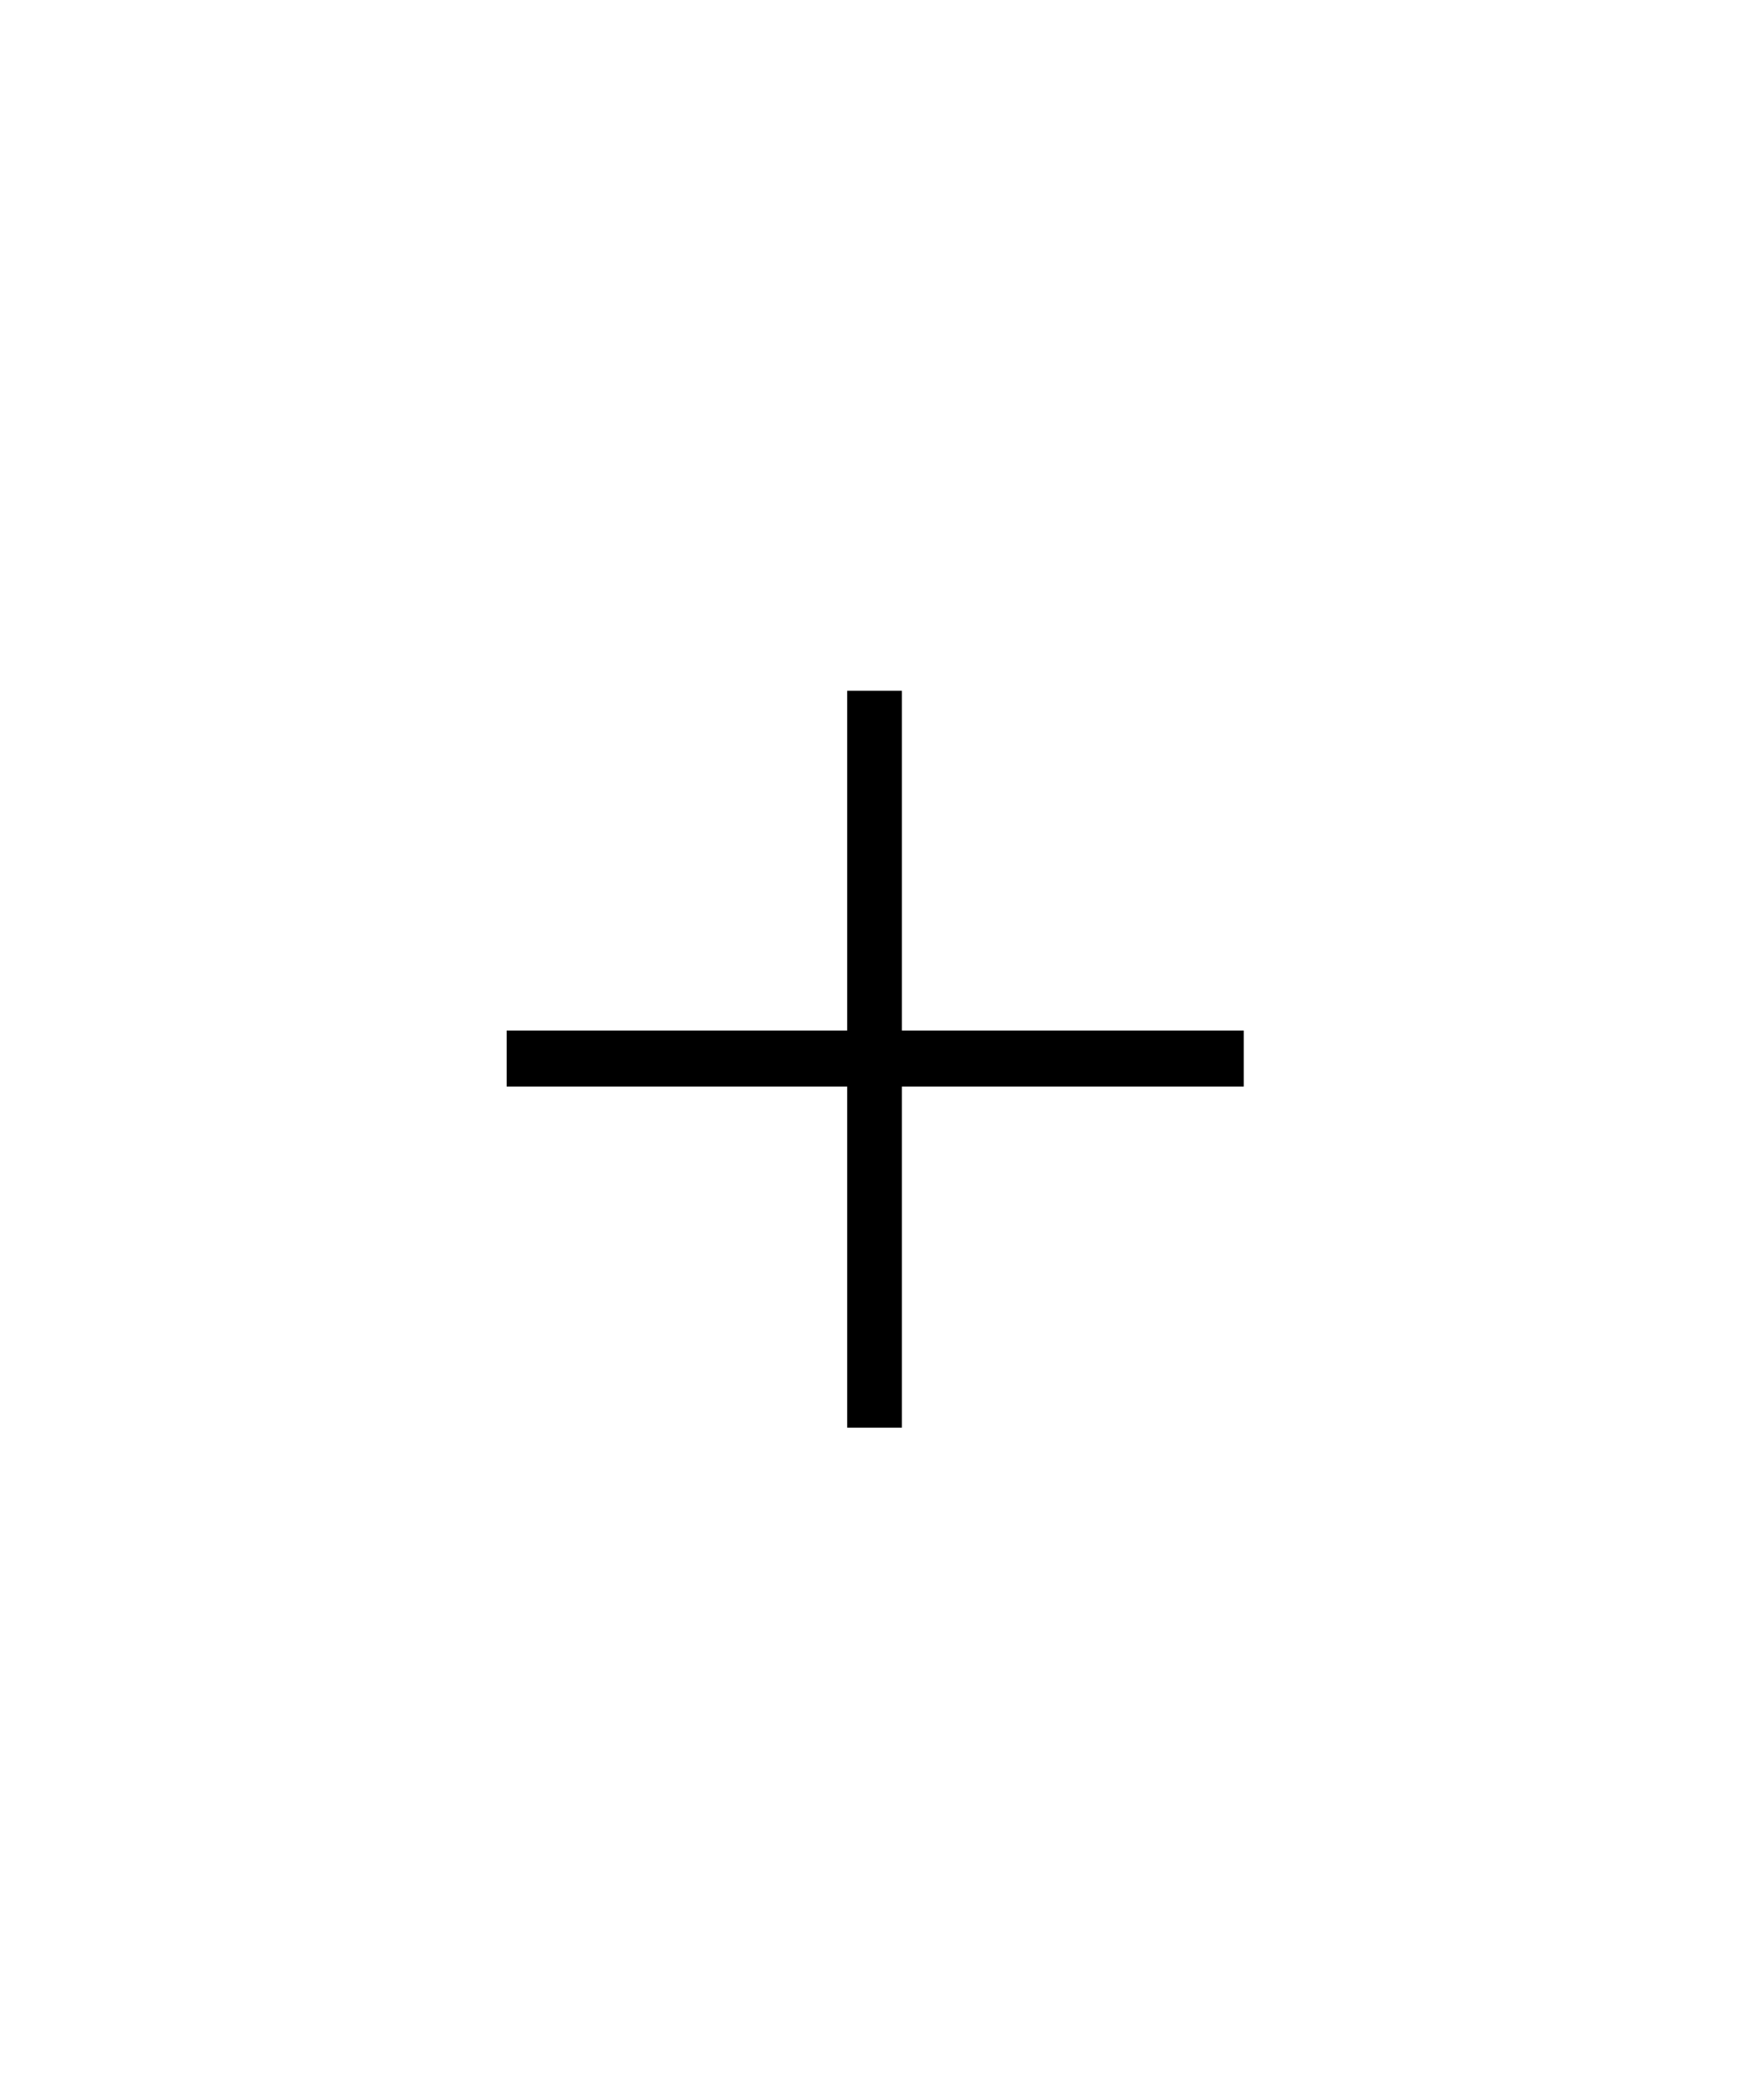
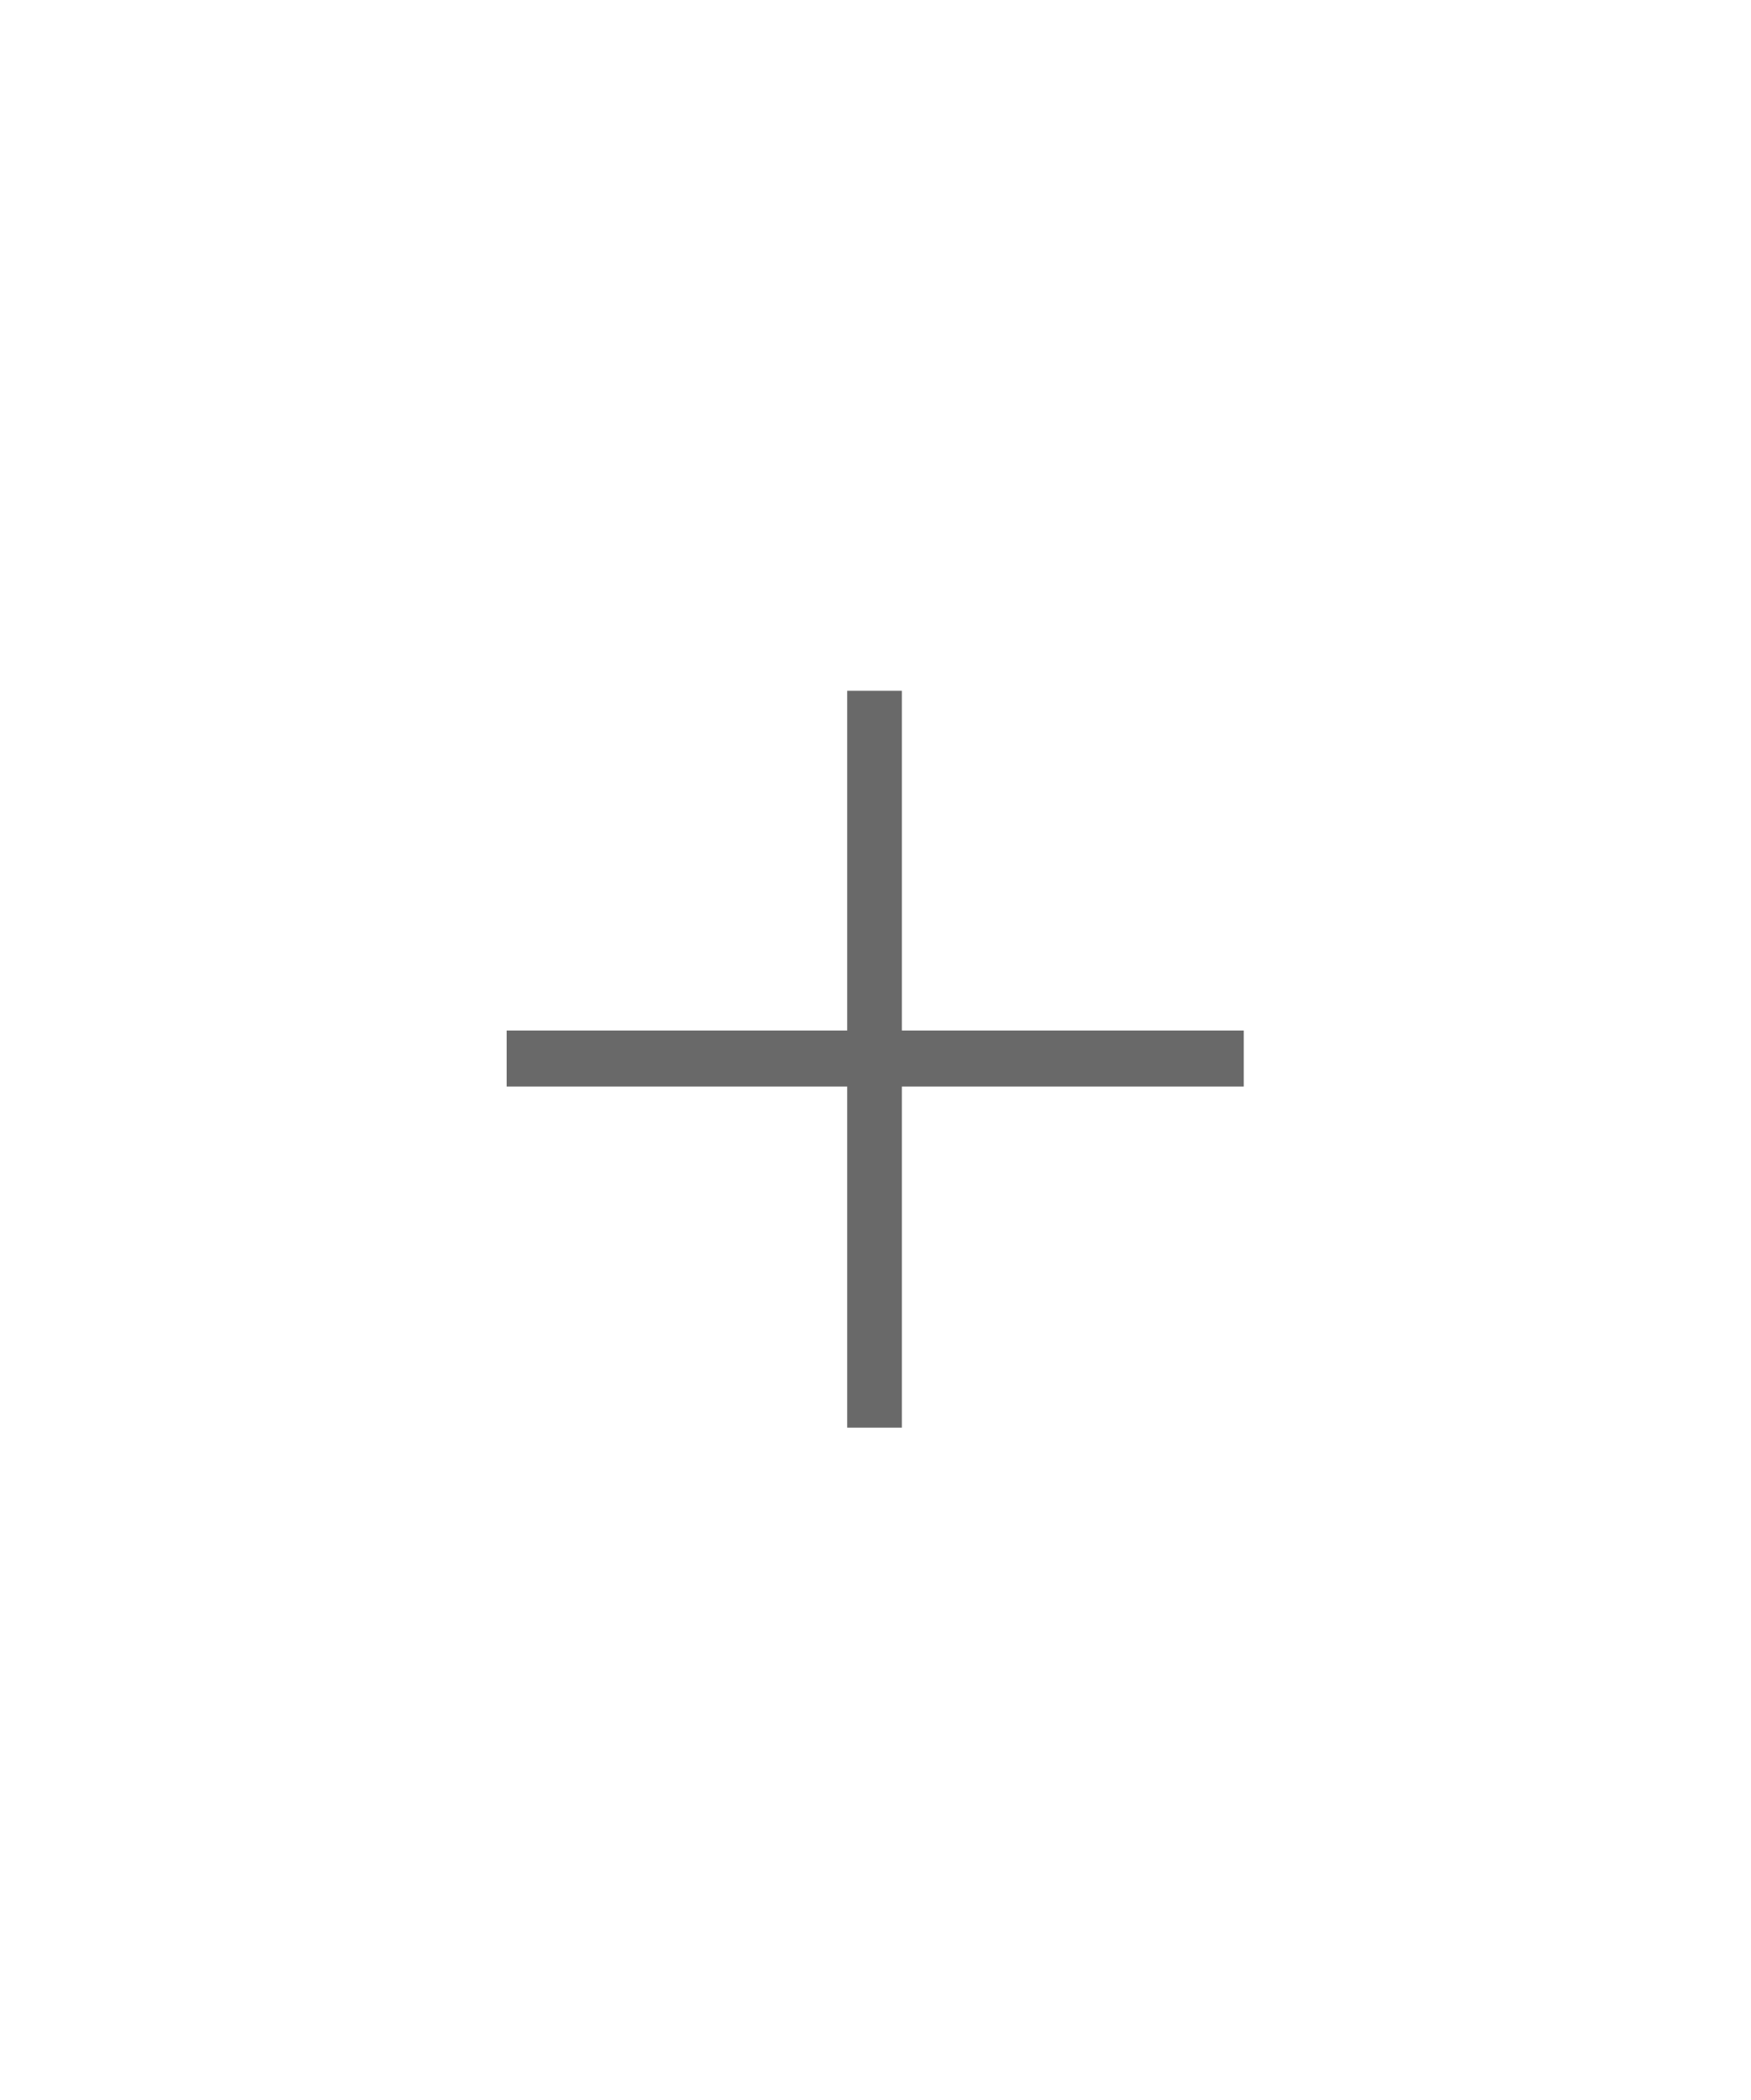
<svg xmlns="http://www.w3.org/2000/svg" width="500" height="600" id="svg2454" version="1.0">
  <defs id="defs2456">
    </defs>
  <g id="layer1">
-     <path style="font-size:431.924px;font-style:normal;font-weight:normal;fill:#000000;fill-opacity:1;stroke:none;stroke-width:1px;stroke-linecap:butt;stroke-linejoin:miter;stroke-opacity:1;font-family:Bitstream Vera Sans" d="M 241.992,407.91 L 241.992,310.449 L 144.727,310.449 L 144.727,294.434 L 241.992,294.434 L 241.992,197.363 L 257.617,197.363 L 257.617,294.434 L 355.273,294.434 L 355.273,310.449 L 257.617,310.449 L 257.617,407.91 L 241.992,407.91 z" id="text2464" />
+     <path style="font-size:431.924px;font-style:normal;font-weight:normal;fill:dimgray;fill-opacity:1;stroke:none;stroke-width:1px;stroke-linecap:butt;stroke-linejoin:miter;stroke-opacity:1;font-family:Bitstream Vera Sans" d="M 241.992,407.91 L 241.992,310.449 L 144.727,310.449 L 144.727,294.434 L 241.992,294.434 L 241.992,197.363 L 257.617,197.363 L 257.617,294.434 L 355.273,294.434 L 355.273,310.449 L 257.617,310.449 L 257.617,407.91 L 241.992,407.91 z" id="text2464" />
  </g>
</svg>
